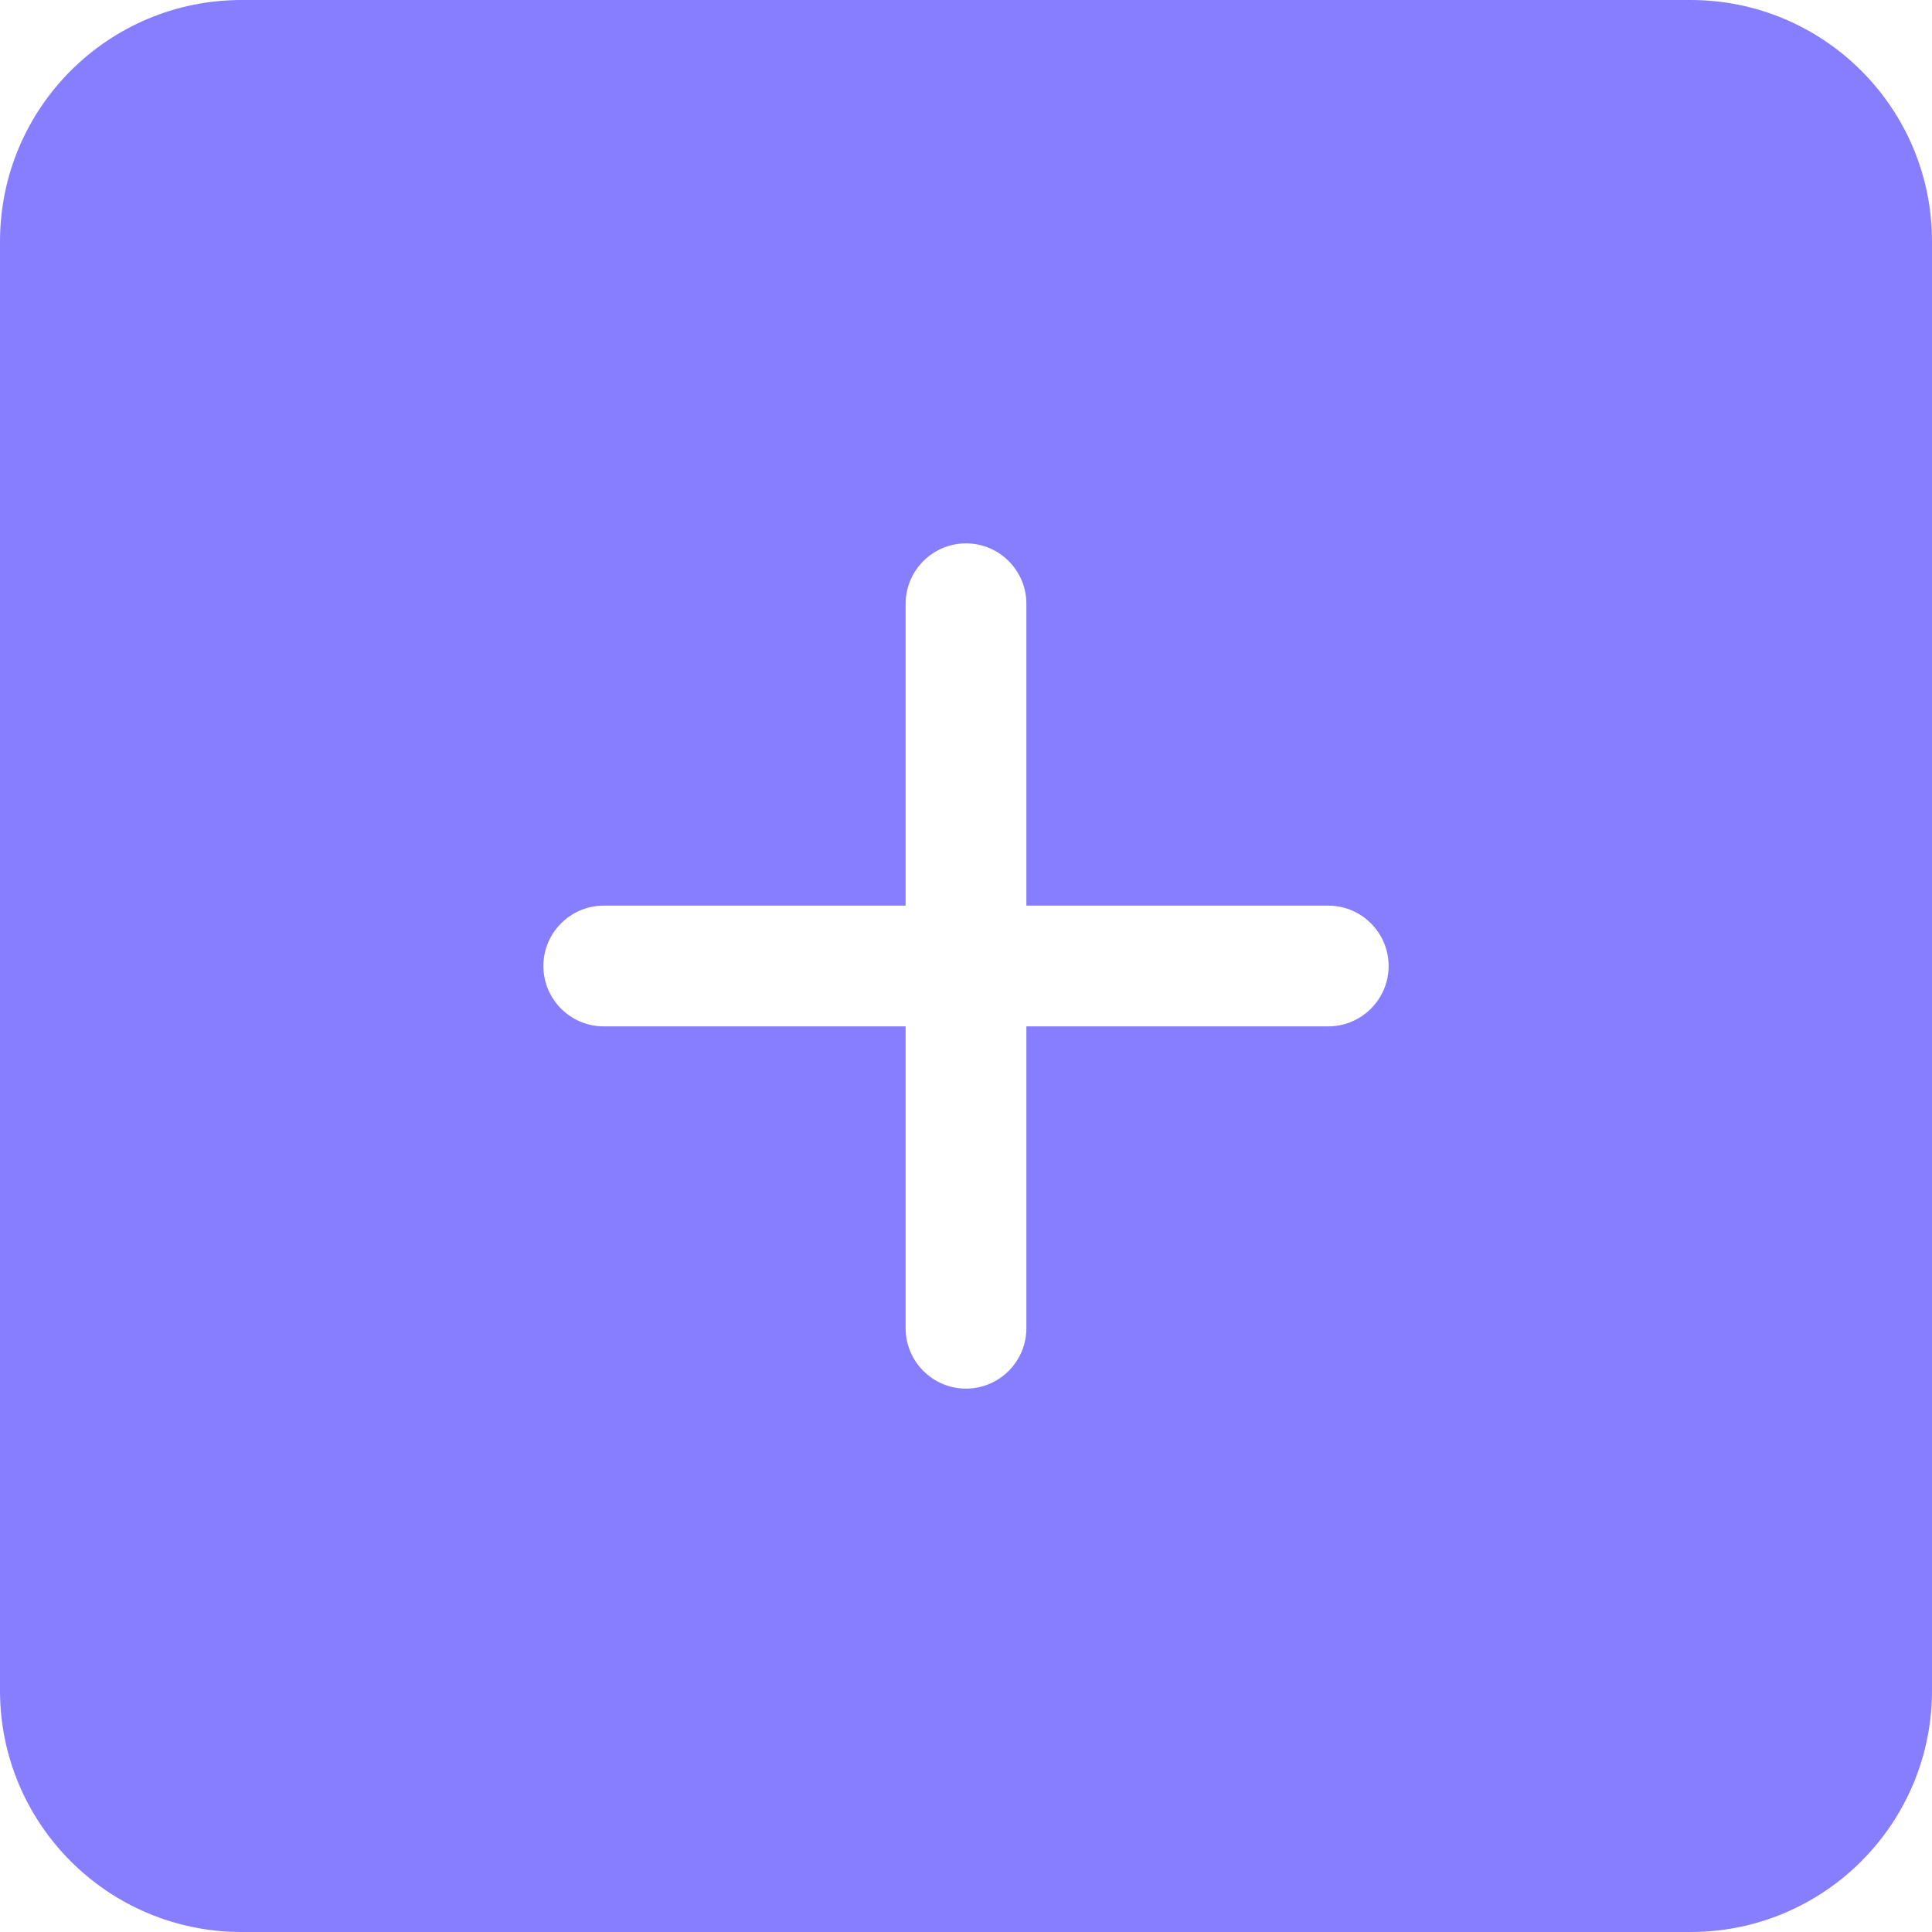
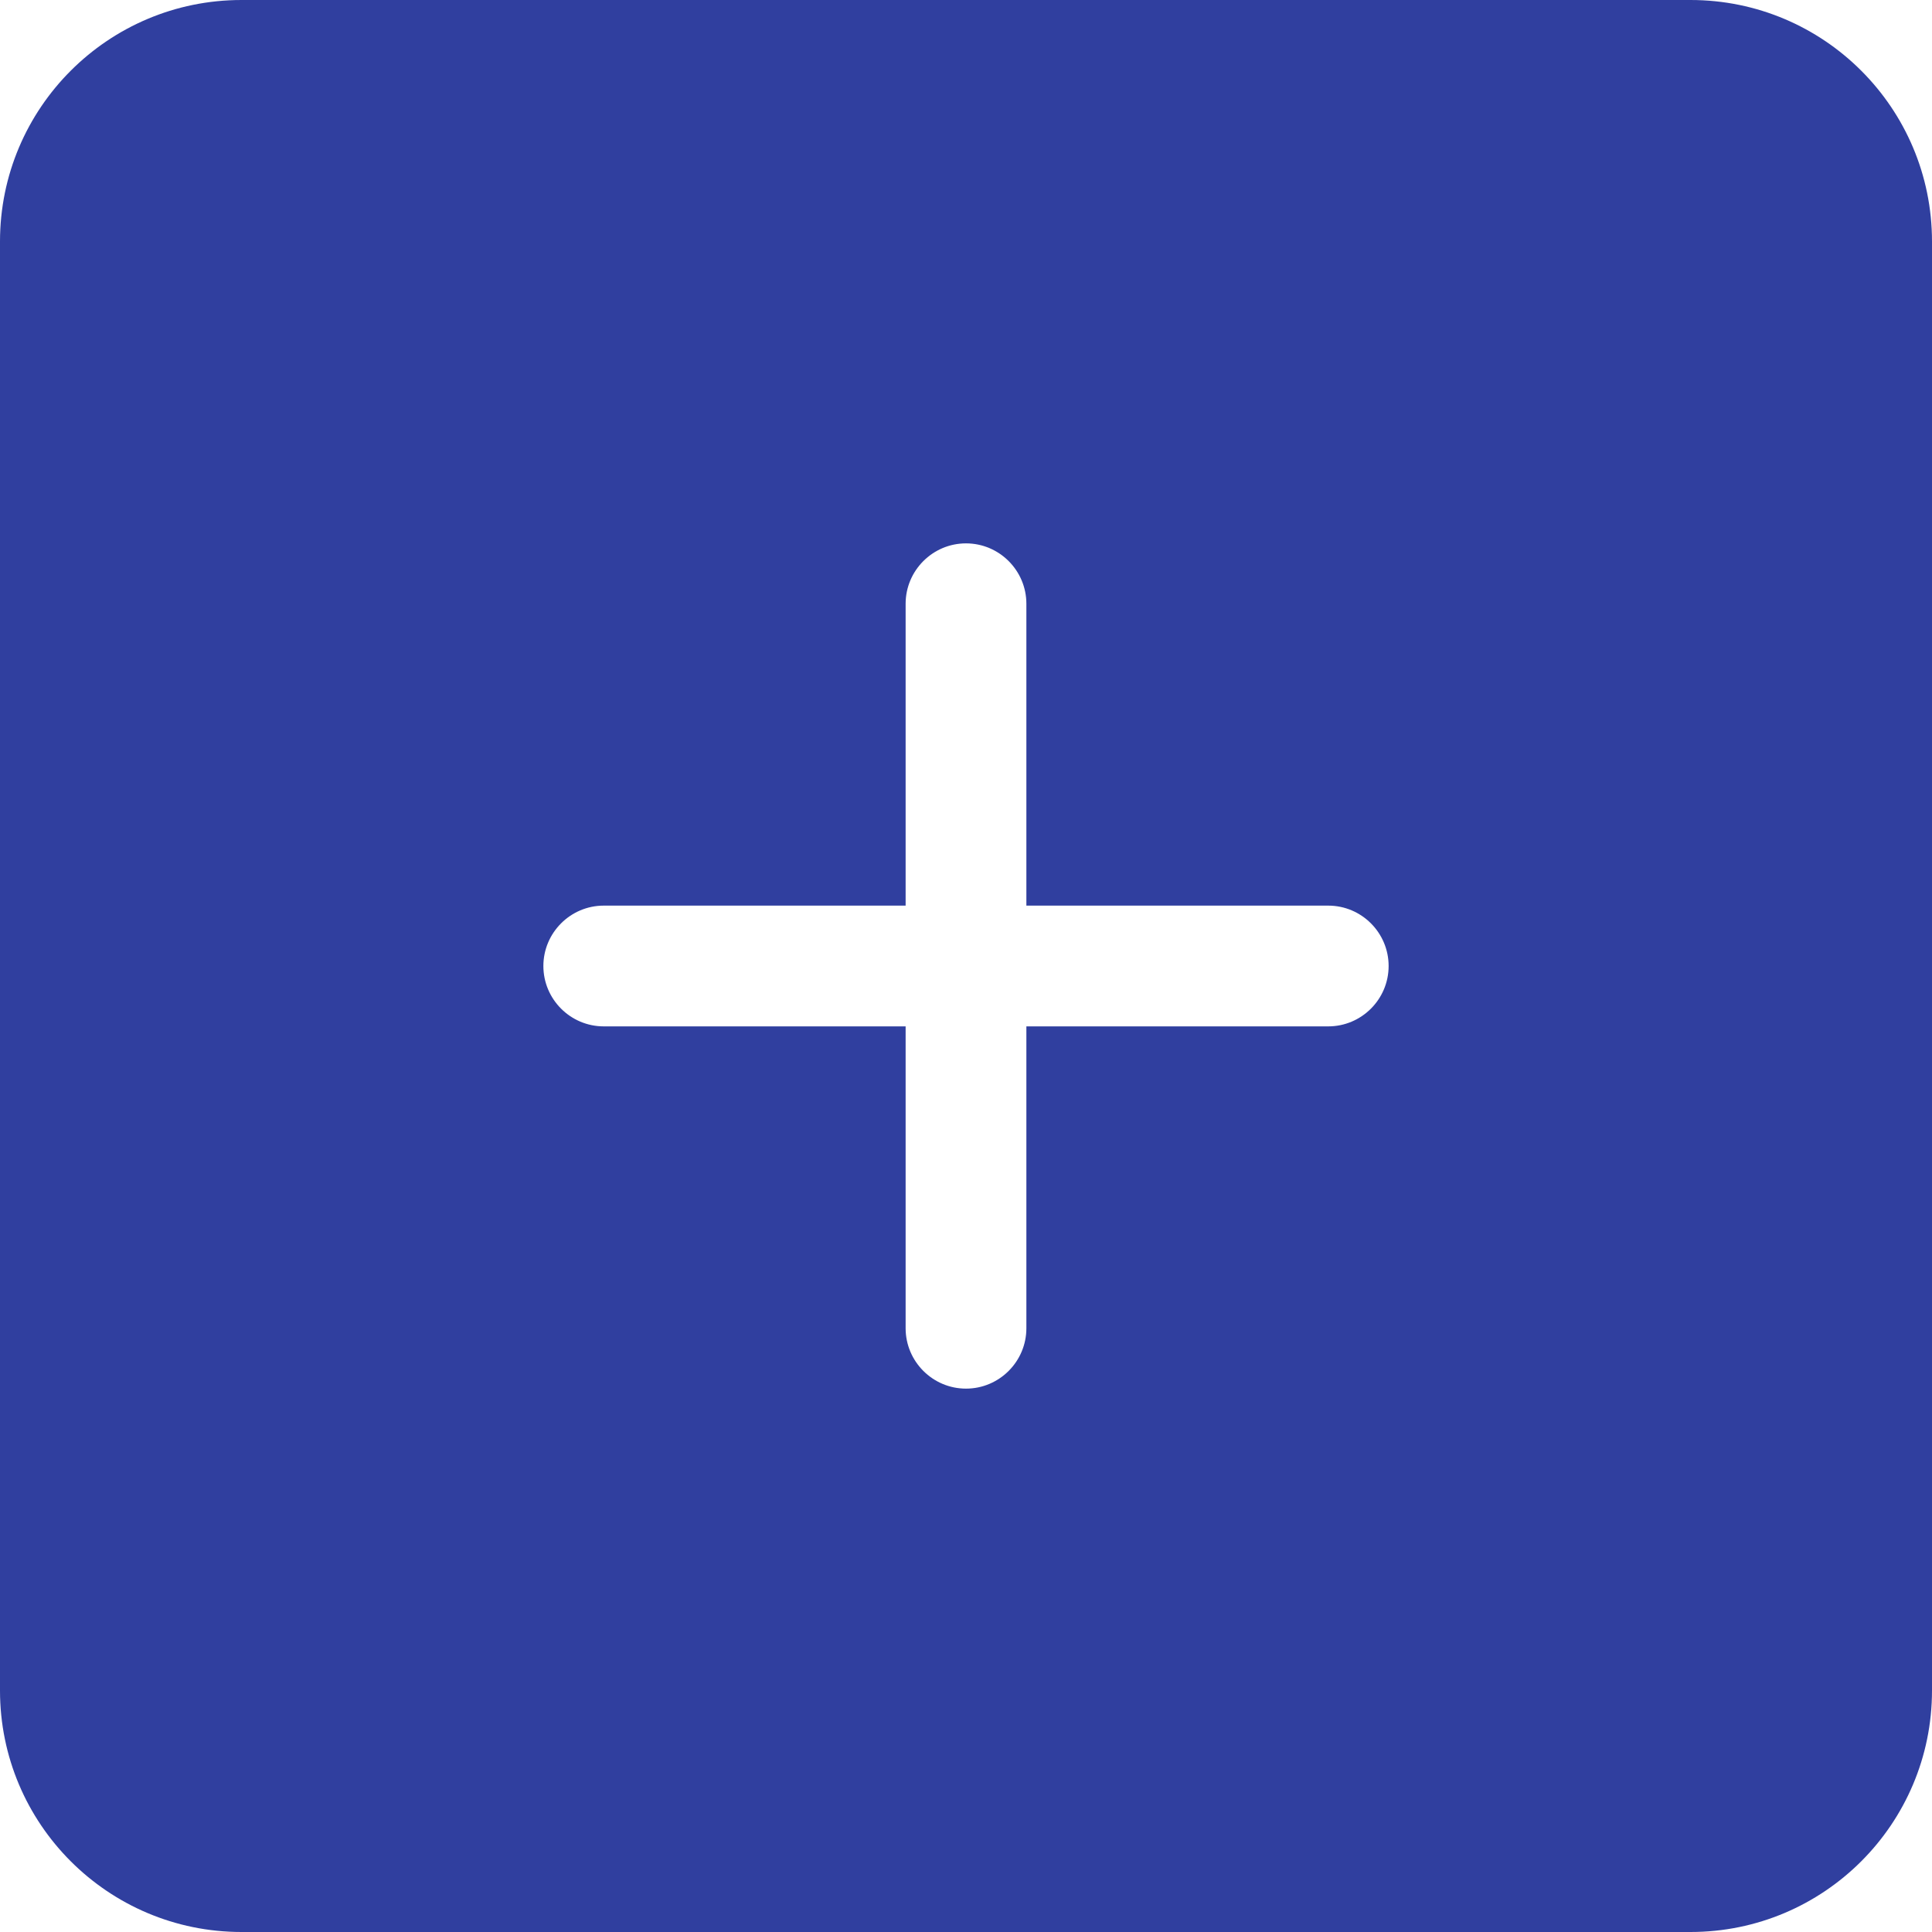
- <svg xmlns="http://www.w3.org/2000/svg" viewBox="0 0 32 32" version="1.1" height="20" width="20" fill="#000000">
+ <svg xmlns="http://www.w3.org/2000/svg" viewBox="0 0 32 32" version="1.1" height="1rem" width="1rem" fill="#000000">
  <g id="SVGRepo_bgCarrier" stroke-width="0" />
  <g id="SVGRepo_tracerCarrier" stroke-linecap="round" stroke-linejoin="round" />
  <g id="SVGRepo_iconCarrier">
    <defs> </defs>
    <g id="Page-1" stroke="none" stroke-width="1" fill="none" fill-rule="evenodd">
-       <g id="Icon-Set-Filled" transform="translate(-102, -1037)" fill="#877eff">
+       <g id="Icon-Set-Filled" transform="translate(-102, -1037)" fill="#303f9f">
        <path d="M124,1054 L119,1054 L119,1059 C119,1059.55 118.552,1060 118,1060 C117.448,1060 117,1059.55 117,1059 L117,1054 L112,1054 C111.448,1054 111,1053.55 111,1053 C111,1052.45 111.448,1052 112,1052 L117,1052 L117,1047 C117,1046.45 117.448,1046 118,1046 C118.552,1046 119,1046.45 119,1047 L119,1052 L124,1052 C124.552,1052 125,1052.45 125,1053 C125,1053.55 124.552,1054 124,1054 L124,1054 Z M130,1037 L106,1037 C103.791,1037 102,1038.79 102,1041 L102,1065 C102,1067.21 103.791,1069 106,1069 L130,1069 C132.209,1069 134,1067.21 134,1065 L134,1041 C134,1038.79 132.209,1037 130,1037 L130,1037 Z" id="plus-square"> </path>
      </g>
    </g>
  </g>
</svg>
